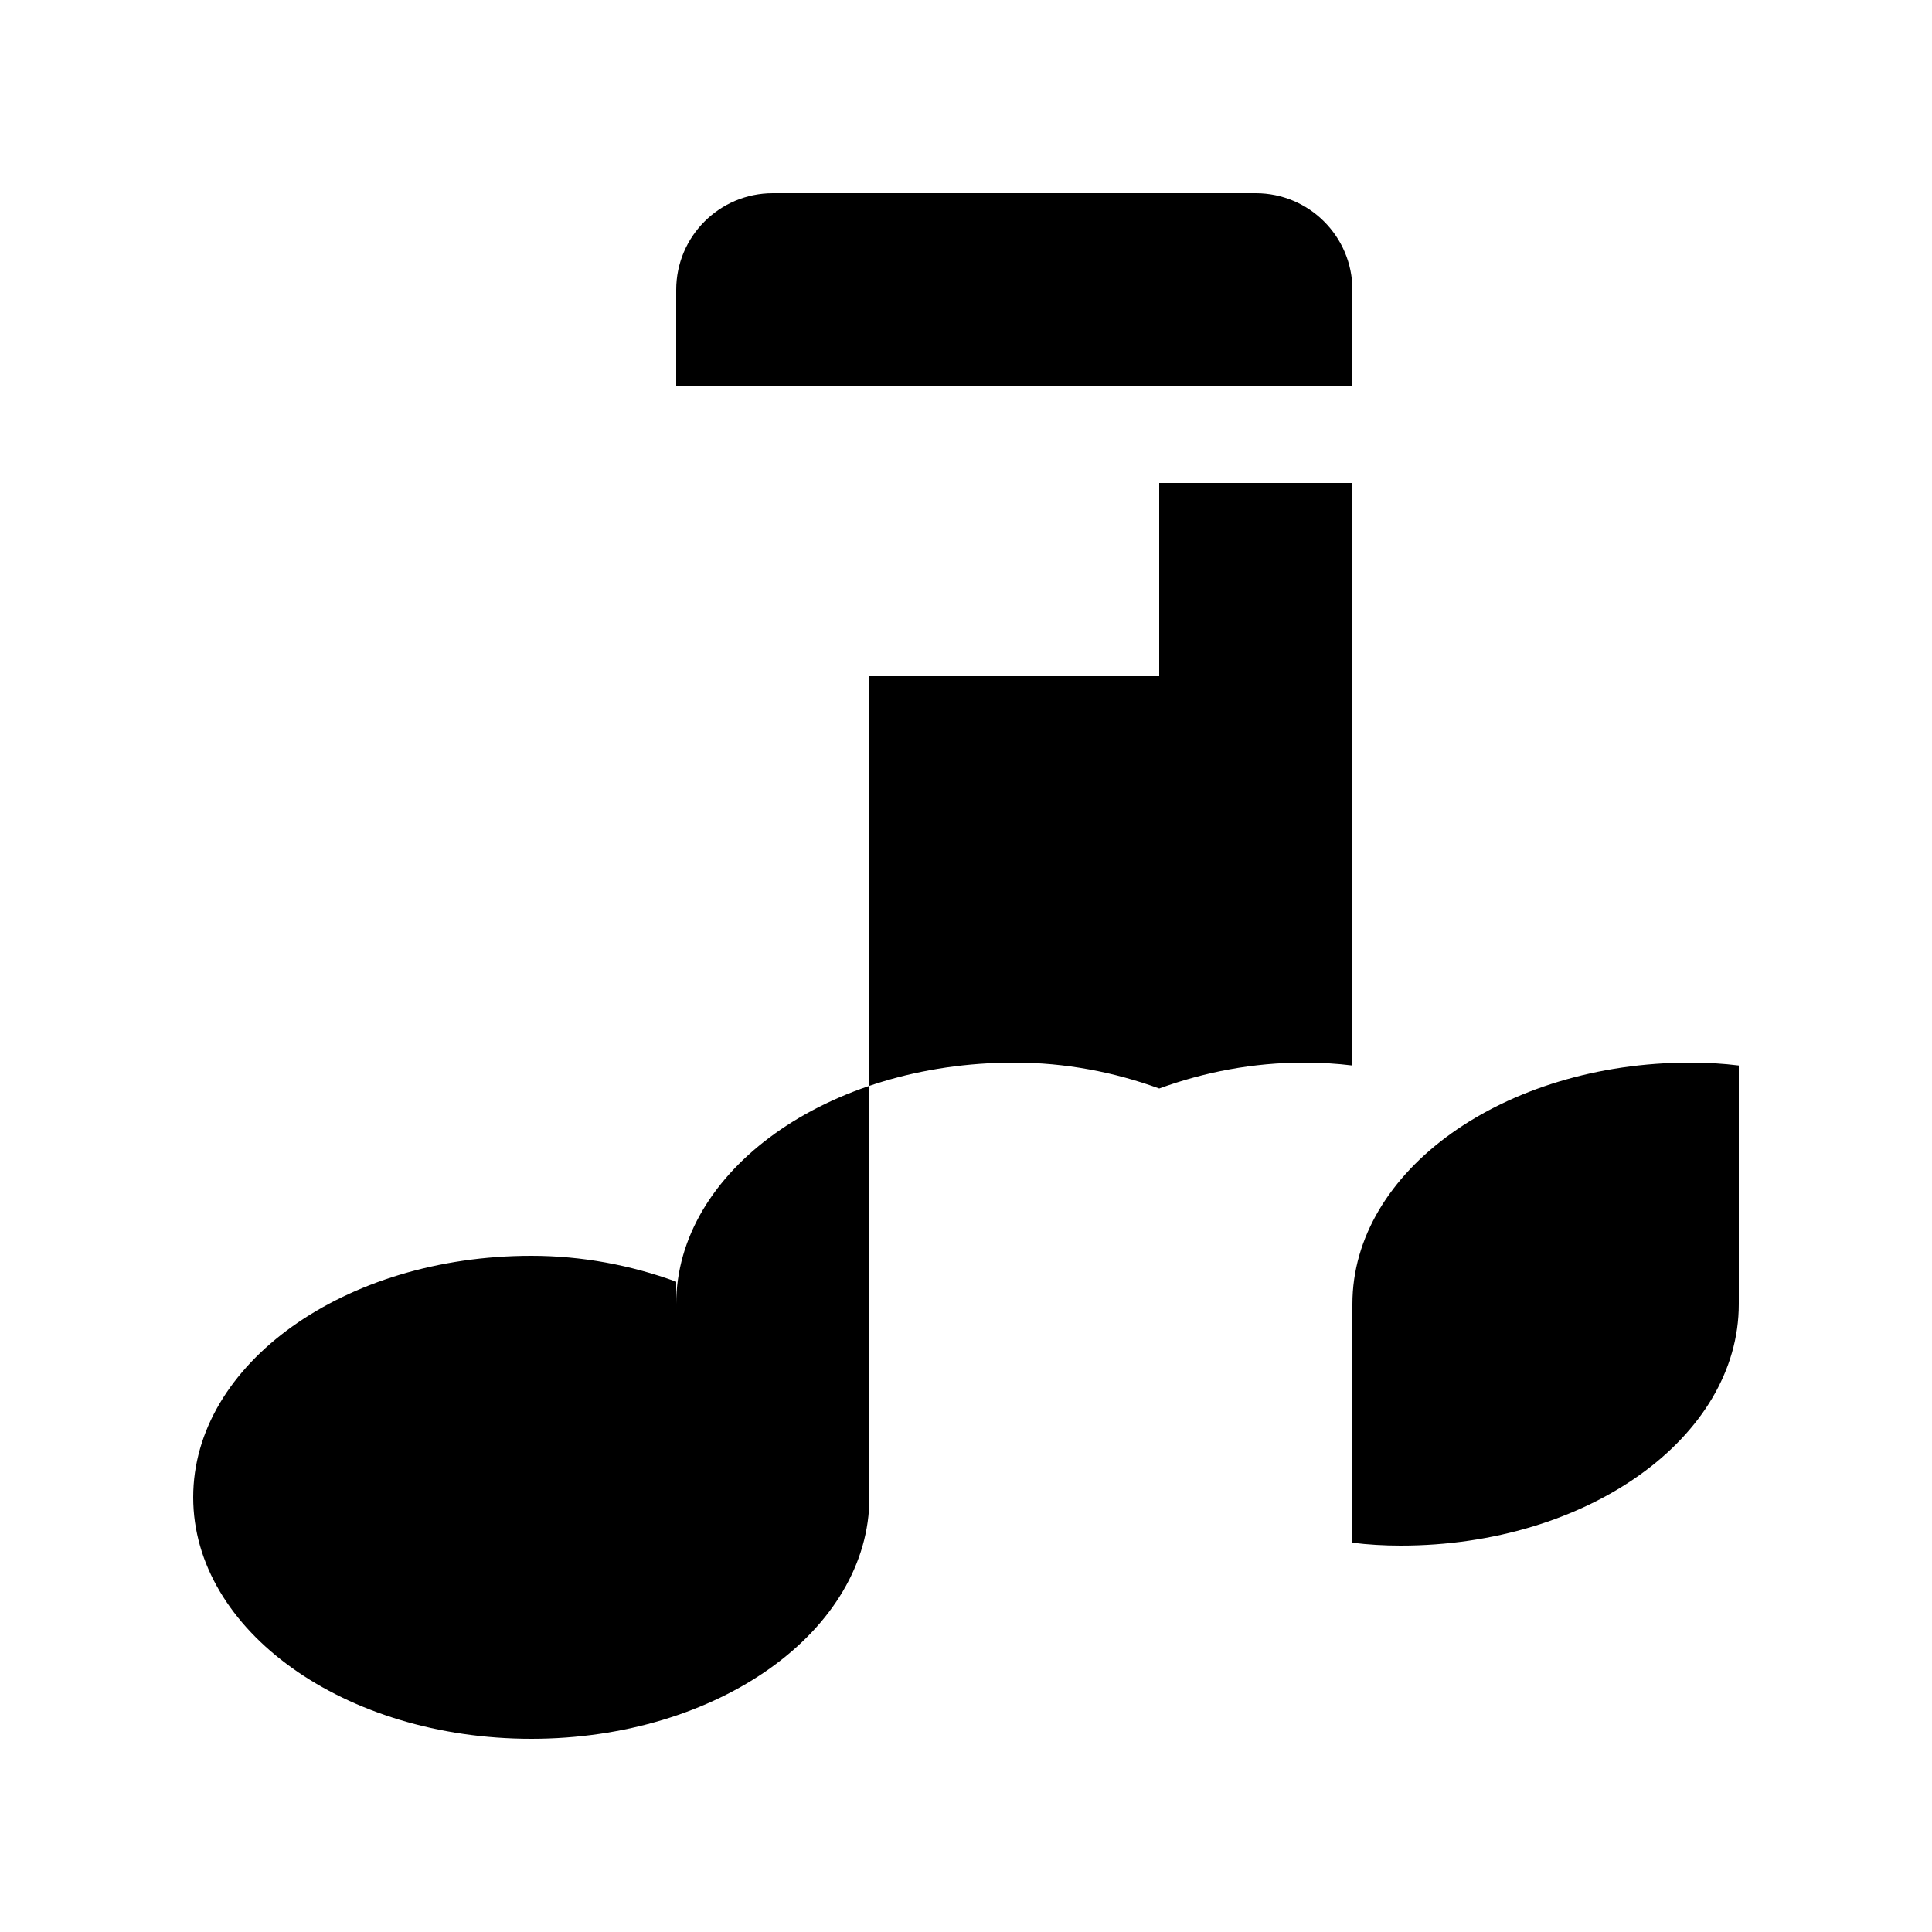
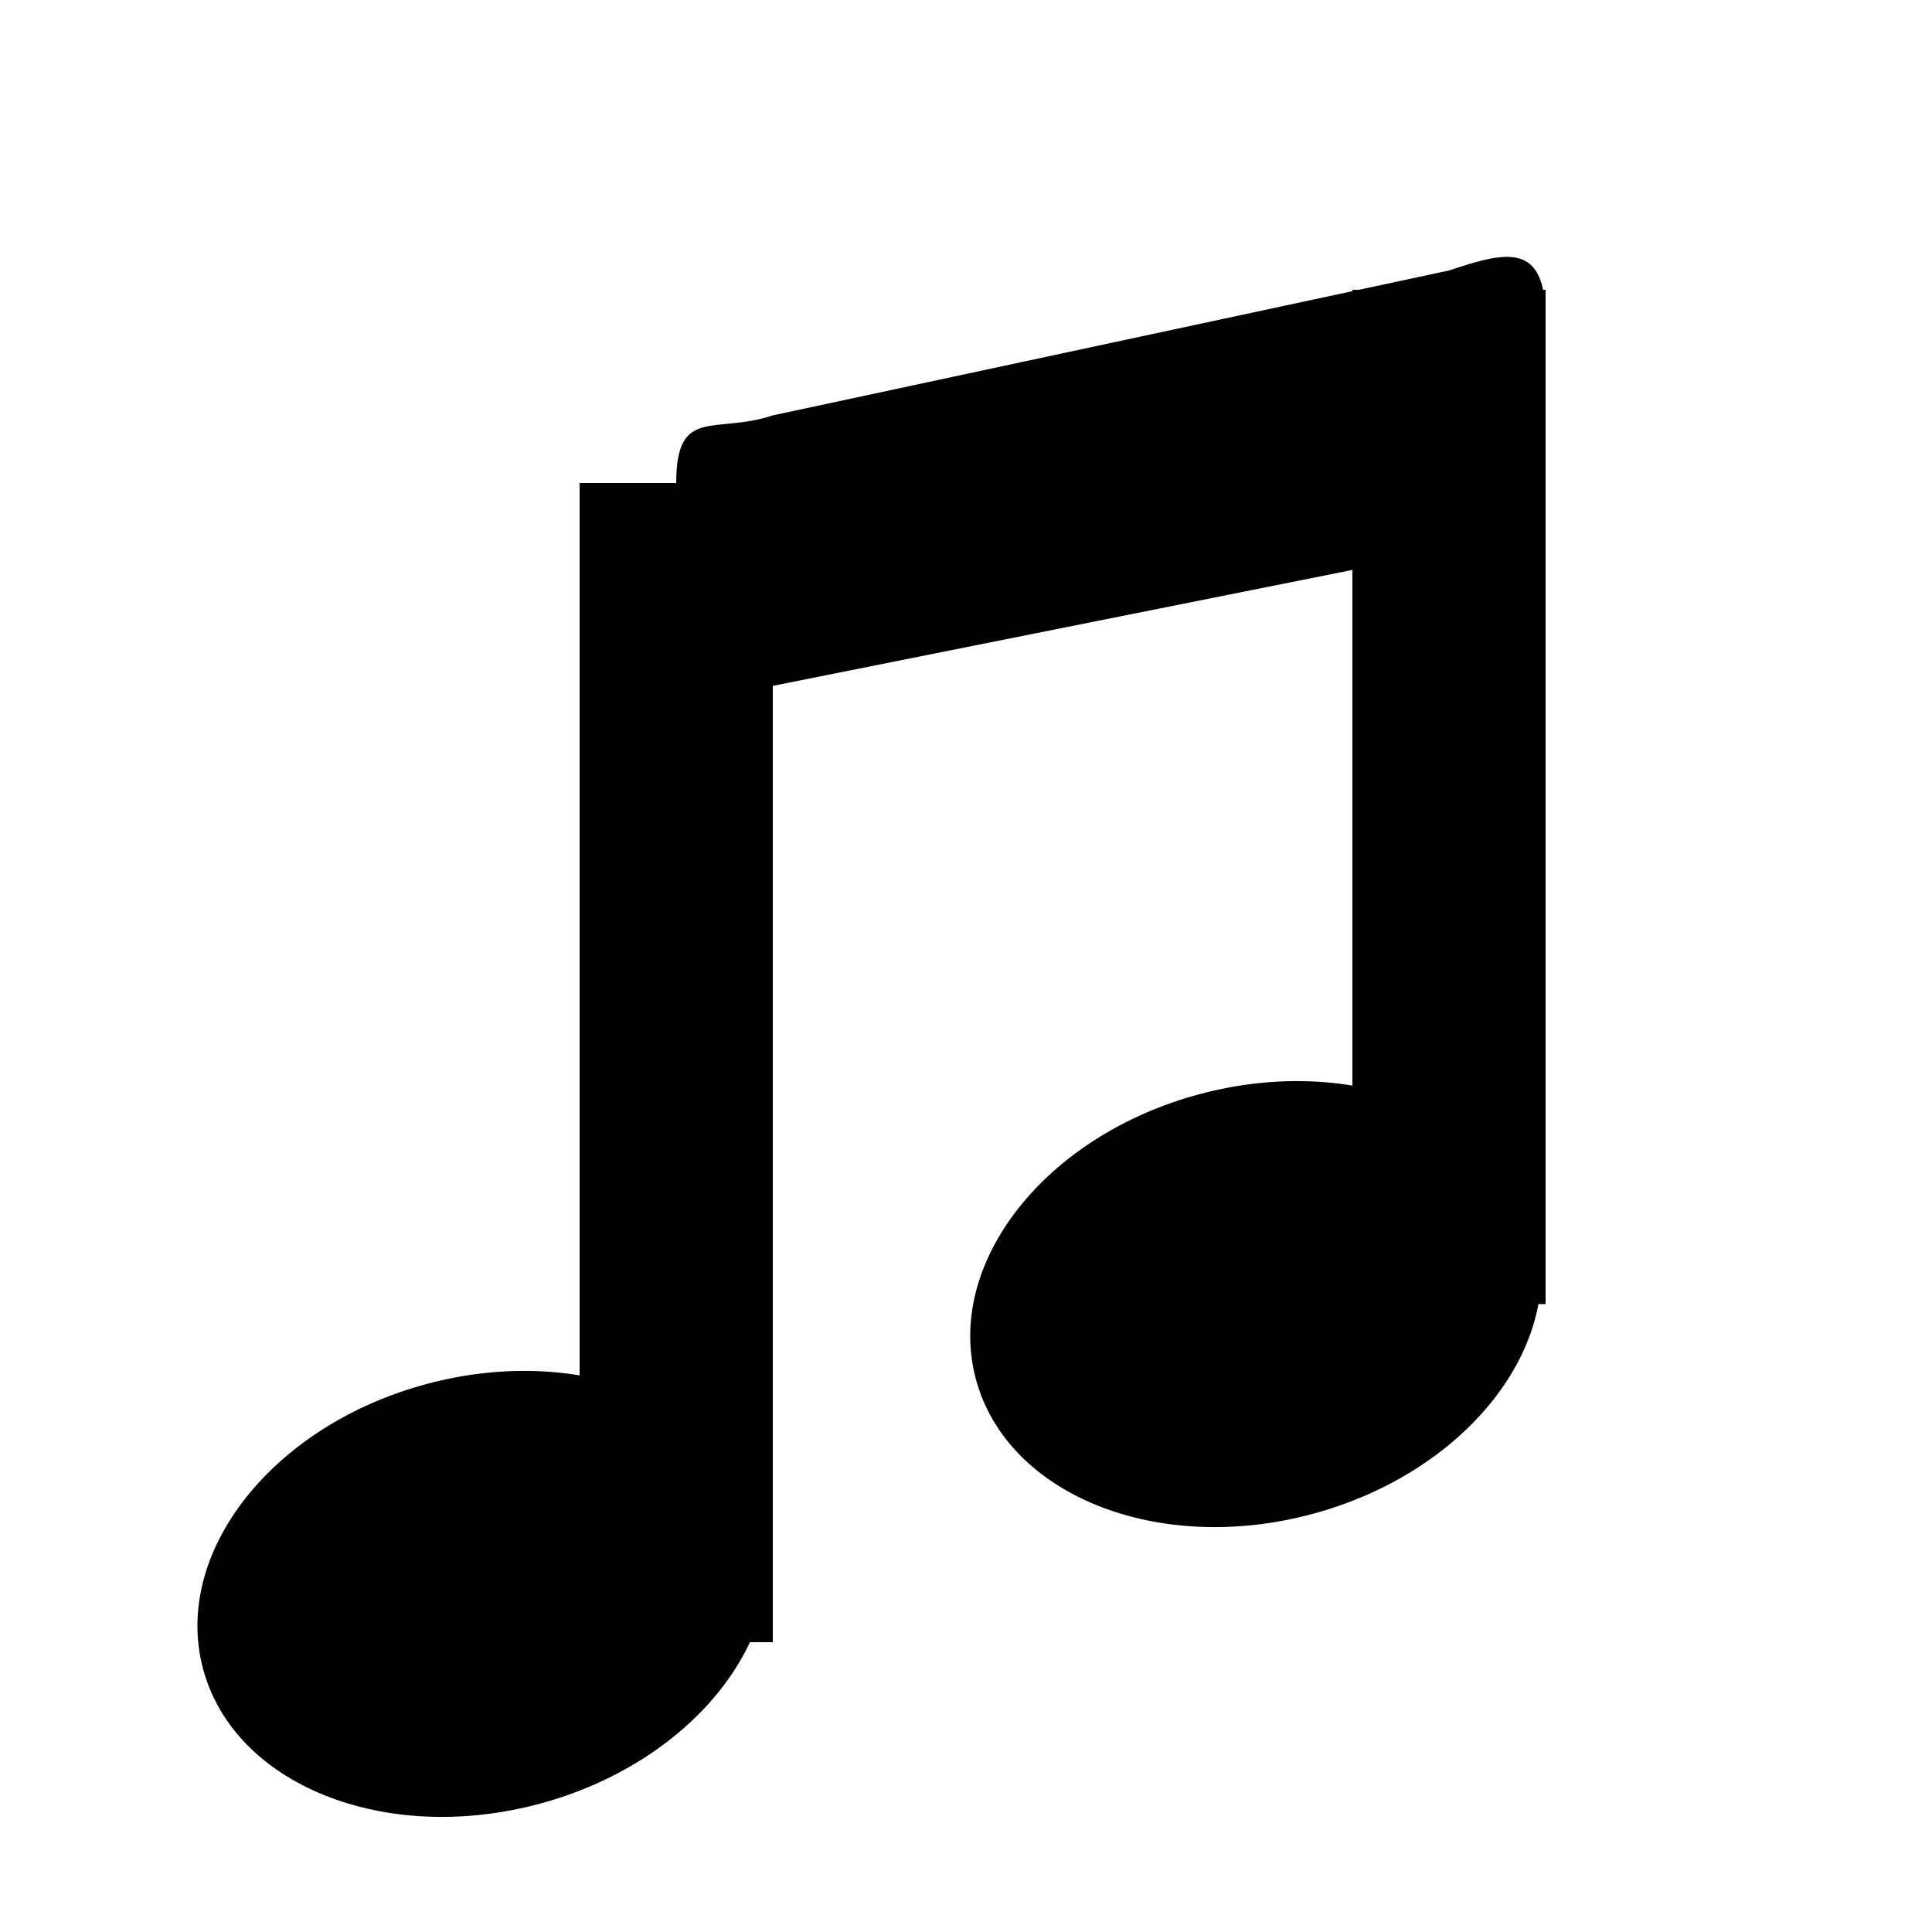
<svg xmlns="http://www.w3.org/2000/svg" width="20" height="20" viewBox="0 0 20 20" fill="none">
-   <path fill-rule="evenodd" clip-rule="evenodd" d="M14 3C14 2.448 13.552 2 13 2H8C7.448 2 7 2.448 7 3V4H14V3ZM7 5V13.268C6.531 13.097 6.026 13 5.5 13C3.567 13 2 14.119 2 15.5C2 16.881 3.567 18 5.5 18C7.433 18 9 16.881 9 15.5V7H12V11.268C11.531 11.097 11.027 11 10.5 11C8.567 11 7 12.119 7 13.5V5ZM14 11.268V5H12V11.268C12.469 11.097 12.973 11 13.5 11C13.672 11 13.839 11.01 14 11.03V11.268ZM14 13.5C14 12.119 15.567 11 17.5 11C17.672 11 17.839 11.01 18 11.03V13.5C18 14.881 16.433 16 14.5 16C14.328 16 14.161 15.99 14 15.97V13.5Z" fill="currentColor" />
+   <rect x="6" y="5" width="2" height="12" fill="currentColor" />
+   <rect x="14" y="3" width="2" height="10.5" fill="currentColor" />
+   <path d="M7 5C7 4.2 7.4 4.5 8 4.3L15 2.8C15.6 2.6 16 2.5 16 3.3V5.5L6 7.5V6C6 5.2 6.4 5 7 5Z" fill="currentColor" />
+   <ellipse cx="5" cy="16.5" rx="3" ry="2.25" transform="rotate(-15 5 16.5)" fill="currentColor" />
+   <ellipse cx="13" cy="13.5" rx="3" ry="2.25" transform="rotate(-15 13 13.5)" fill="currentColor" />
</svg>
